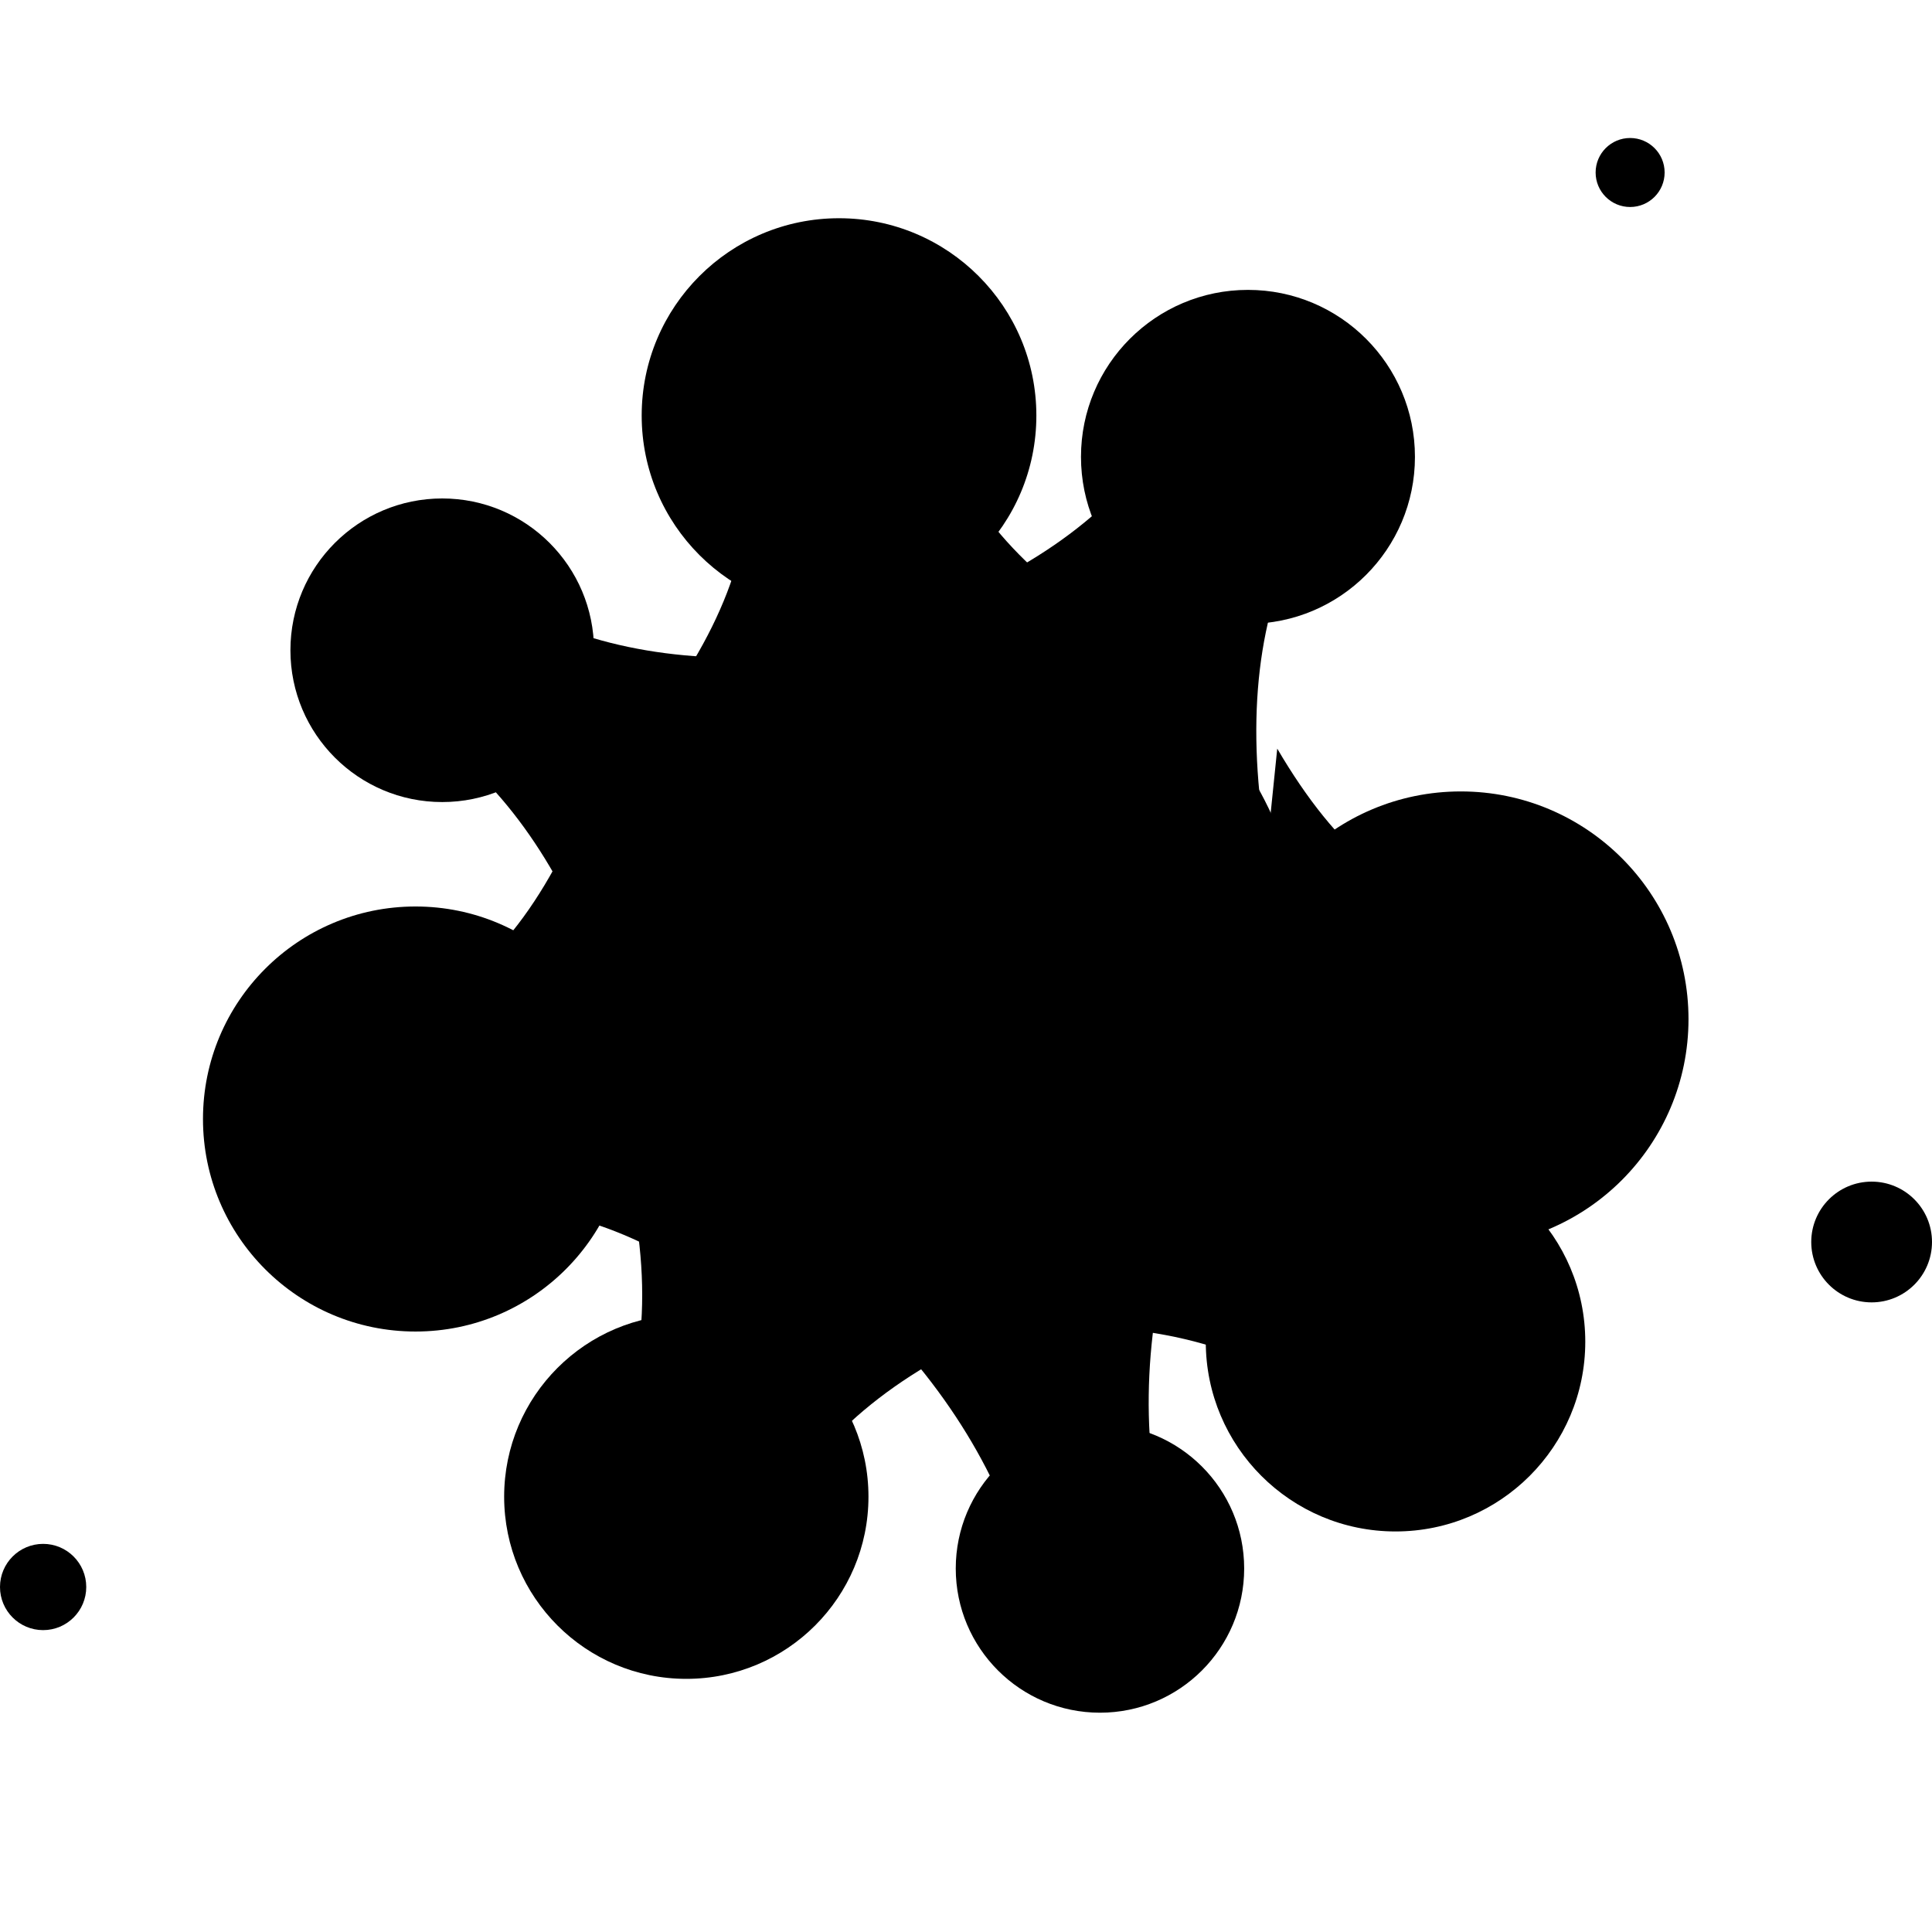
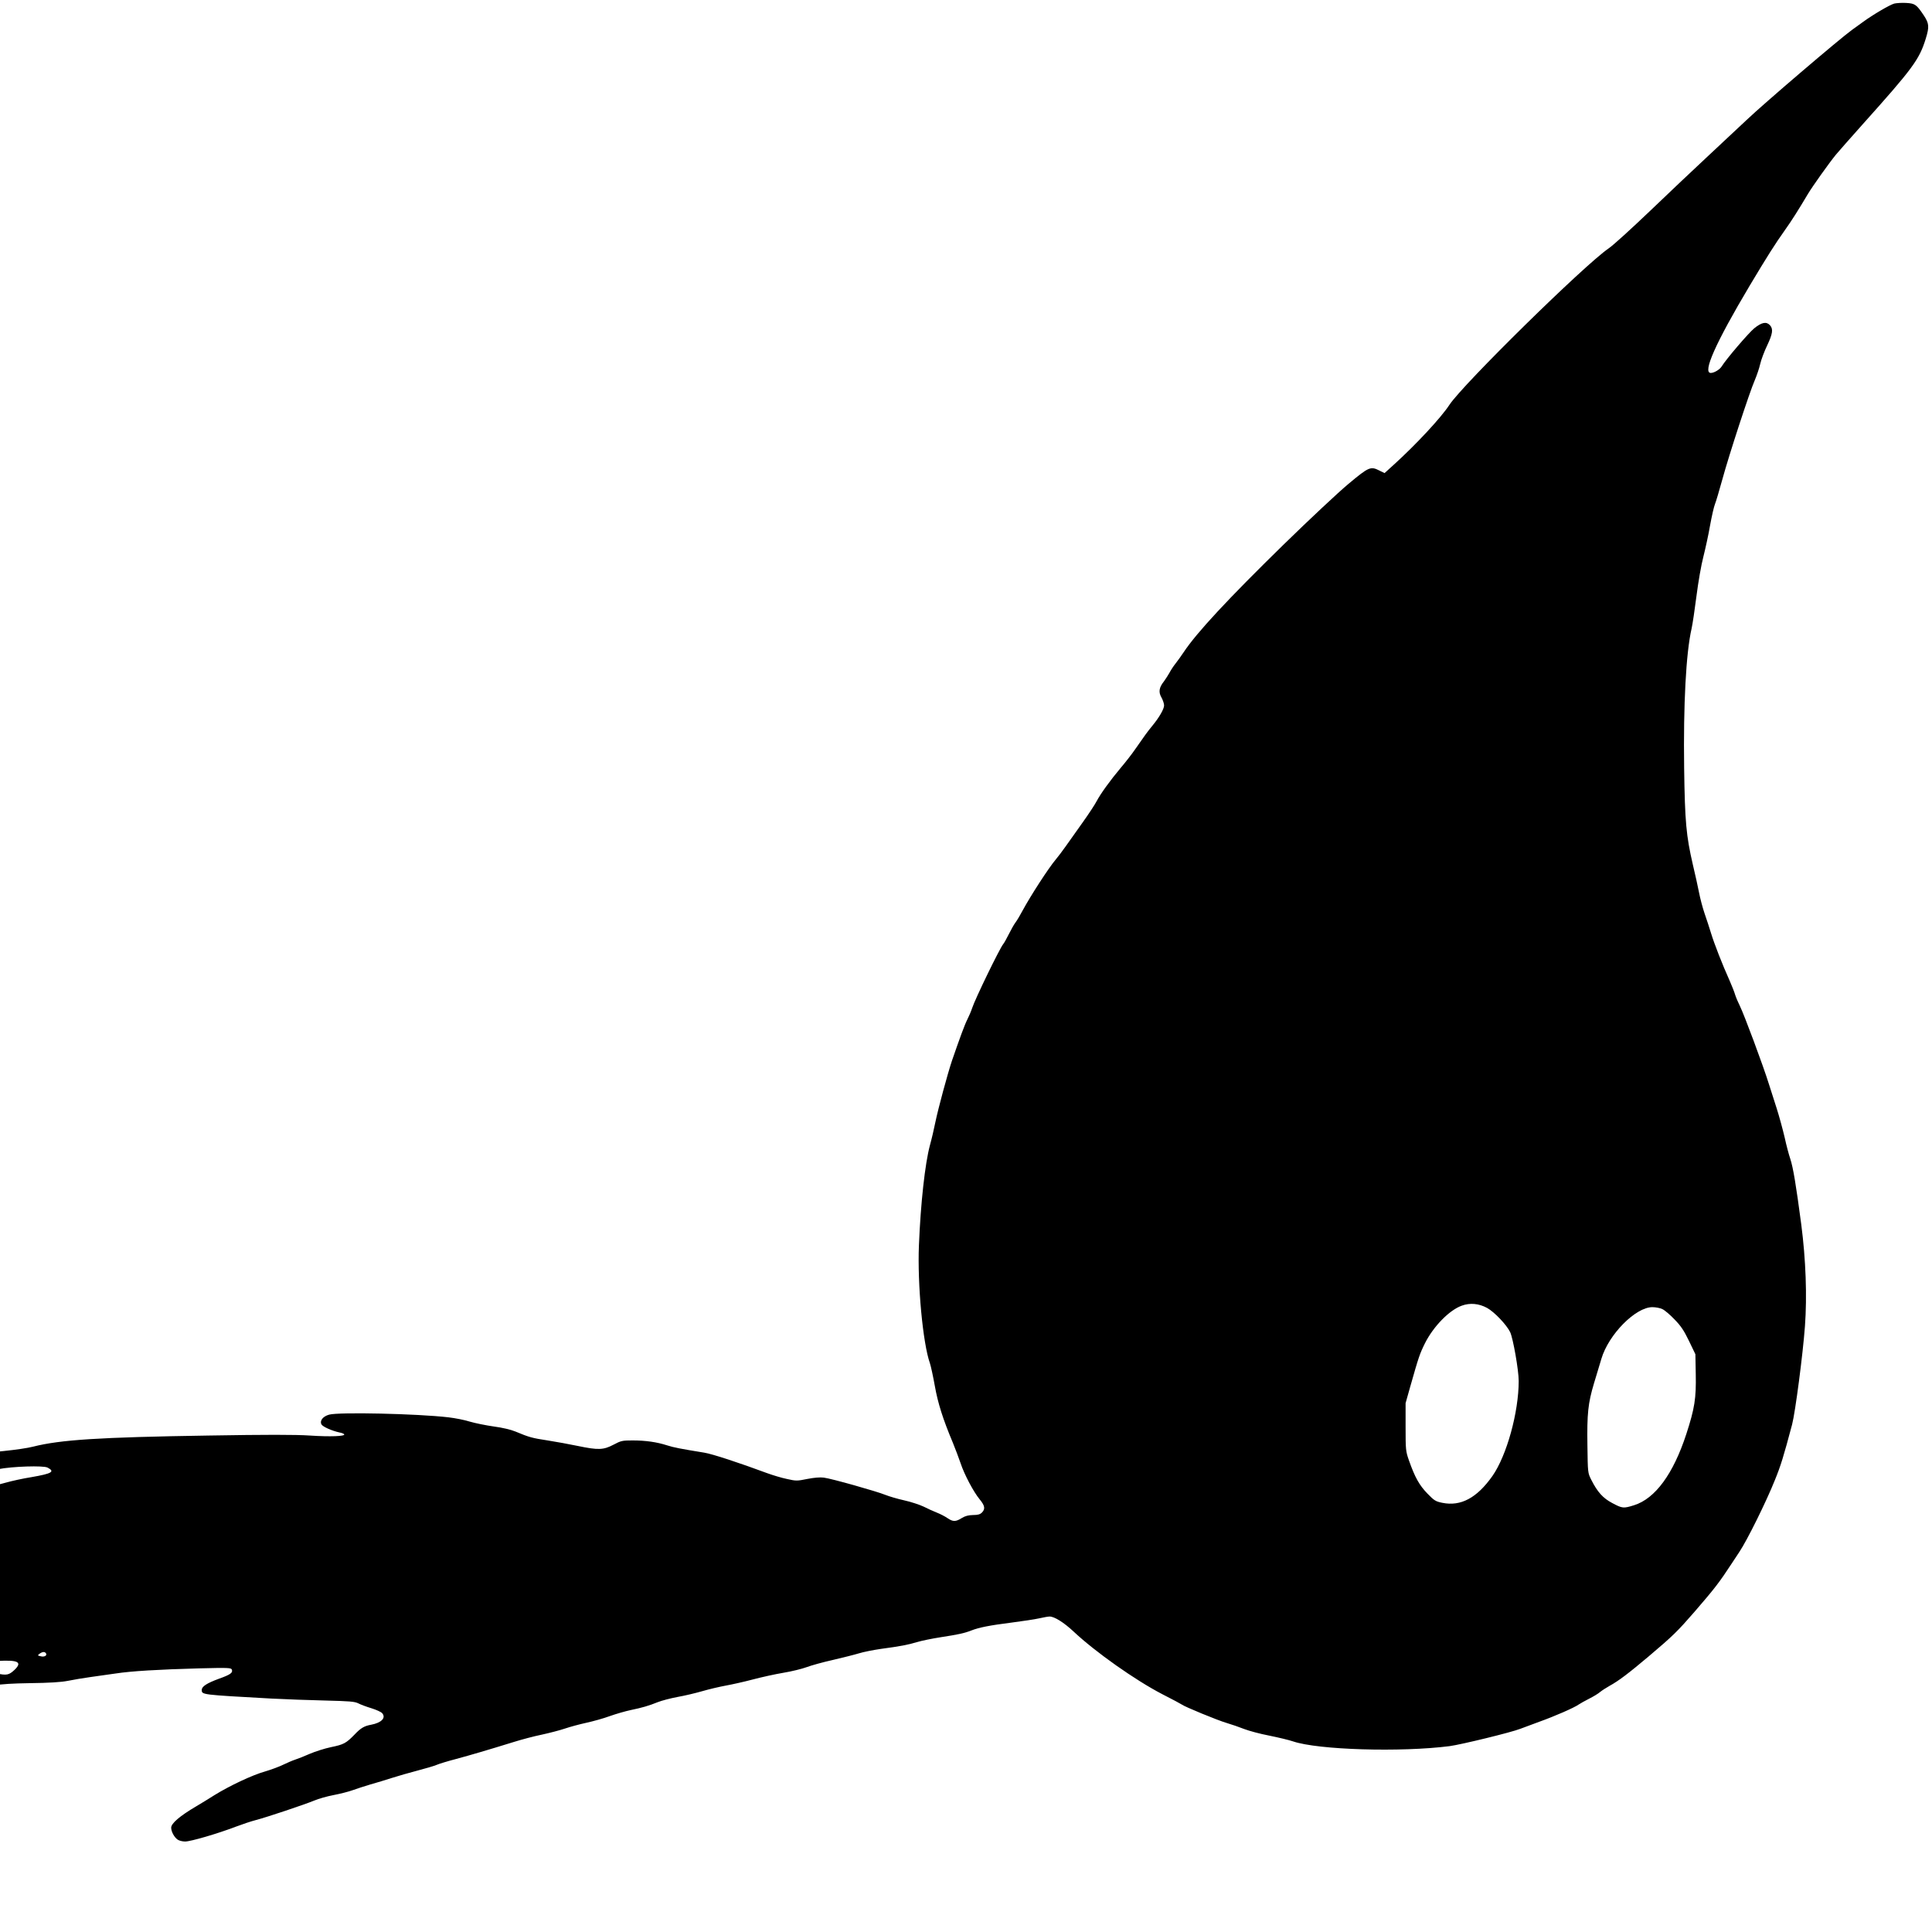
- <svg xmlns="http://www.w3.org/2000/svg" style="color-scheme:light dark" width="64" height="64" viewBox="-4.5 0 112 100" fill="light-dark(#1d1d1f,#f5f5f7)" aria-hidden="true" focusable="false">
-   <rect x="28.88" y="28.88" width="42.24" height="42.24" rx="21.12" />
-   <path d="M66.595 66.289Q73.497 58.634 79.514 59.646L80.854 46.514Q74.756 46.29 69.543 37.399Z" />
-   <circle cx="80.184" cy="53.08" r="13.2" />
-   <path d="M68.51 39.967Q67.515 29.825 71.988 22.989L63.705 17.98Q59.729 25.117 50.286 28.948Z" />
-   <circle cx="67.846" cy="20.485" r="9.68" />
-   <path d="M59.096 29.862Q50.717 24.142 49.765 17.058L38.513 19.125Q40.141 26.085 34.342 34.409Z" />
-   <circle cx="44.139" cy="18.091" r="11.44" />
-   <path d="M39.845 32.098Q30.114 32.492 23.492 27.98L18.78 35.412Q25.684 39.477 29.477 48.448Z" />
-   <circle cx="21.136" cy="31.696" r="8.8" />
-   <path d="M28.769 42.076Q24.454 51.419 17.862 52.957L21.312 64.784Q27.697 62.537 36.358 68.096Z" />
-   <circle cx="19.587" cy="58.87" r="12.32" />
-   <path d="M31.684 61.374Q34.247 71.434 30.523 78.487L40.05 83.043Q43.202 75.717 52.643 71.397Z" />
-   <circle cx="35.286" cy="80.765" r="10.56" />
-   <path d="M45.769 69.914Q53.164 77.249 55.226 85.999L63.307 83.855Q60.76 75.234 63.546 65.198Z" />
-   <circle cx="59.266" cy="84.927" r="8.36" />
-   <path d="M56.31 70.892Q66.915 70.657 72.9 76.023L79.9 67.537Q73.495 62.681 71.711 52.225Z" />
-   <circle cx="76.4" cy="71.78" r="11" />
-   <circle cx="104" cy="66" r="3.5" />
-   <circle cx="90" cy="4" r="2" />
-   <circle cx="-2" cy="86" r="2.5" />
+ <svg xmlns="http://www.w3.org/2000/svg" viewBox="1664.0 1092.0 1580.0 1580.0" width="64" height="64" style="color-scheme:light dark" fill="light-dark(#1d1d1f,#f5f5f7)" aria-hidden="true">
+   <g id="ol-trazo" transform="translate(0,4096) scale(0.1,-0.1)" stroke="none">
+     <path d="M32132 30011 c-35 -9 -177 -92 -257 -151 -27 -20 -68 -49 -90 -65 -101 -73 -717 -599 -860 -735 -55 -52 -195 -183 -310 -290 -115 -107 -332 -312 -482 -456 -150 -143 -301 -281 -337 -305 -198 -135 -1191 -1111 -1302 -1279 -69 -106 -273 -325 -455 -490 l-76 -69 -39 19 c-75 39 -88 33 -256 -107 -84 -70 -323 -294 -532 -498 -453 -443 -710 -719 -816 -879 -19 -29 -49 -70 -66 -92 -17 -21 -39 -55 -49 -74 -10 -19 -31 -51 -46 -72 -41 -51 -46 -89 -20 -133 11 -20 21 -49 21 -64 0 -29 -40 -99 -99 -170 -37 -45 -63 -81 -140 -192 -24 -35 -76 -102 -116 -149 -85 -101 -165 -212 -196 -271 -12 -24 -61 -99 -110 -168 -49 -70 -113 -159 -142 -200 -28 -40 -66 -90 -83 -110 -59 -70 -205 -295 -273 -421 -19 -36 -44 -78 -57 -95 -12 -16 -36 -59 -54 -95 -18 -36 -38 -72 -45 -80 -30 -36 -233 -455 -255 -525 -7 -22 -24 -62 -38 -90 -23 -45 -61 -149 -127 -340 -36 -108 -112 -389 -135 -500 -11 -55 -31 -141 -45 -191 -40 -149 -76 -473 -90 -819 -13 -318 32 -801 90 -964 8 -24 26 -107 40 -185 25 -141 66 -271 148 -466 21 -52 50 -128 63 -167 30 -91 105 -233 156 -295 43 -52 47 -79 18 -108 -15 -15 -34 -20 -72 -20 -38 -1 -64 -7 -93 -25 -50 -31 -71 -31 -117 0 -20 14 -59 34 -87 45 -28 11 -77 33 -108 49 -32 15 -103 39 -158 51 -55 12 -125 33 -155 45 -68 28 -439 133 -503 141 -30 4 -79 0 -135 -11 -84 -17 -91 -17 -167 0 -44 9 -116 31 -160 47 -232 86 -448 157 -515 168 -196 32 -249 42 -305 60 -84 27 -175 40 -281 40 -85 0 -95 -2 -157 -35 -82 -43 -124 -45 -292 -10 -66 14 -177 34 -246 45 -126 19 -152 26 -264 73 -36 15 -107 32 -176 41 -64 9 -153 27 -197 40 -44 14 -122 29 -174 35 -257 30 -897 44 -976 22 -51 -14 -79 -49 -63 -80 11 -19 84 -52 148 -66 18 -3 35 -10 38 -15 10 -16 -114 -21 -280 -10 -122 8 -356 8 -835 0 -888 -14 -1205 -34 -1430 -91 -41 -11 -146 -26 -234 -35 -185 -18 -225 -29 -245 -65 -13 -24 -13 -29 2 -52 28 -44 85 -53 192 -32 116 23 370 31 404 13 63 -33 36 -49 -131 -78 -70 -11 -165 -32 -210 -45 -79 -23 -130 -32 -333 -55 -49 -5 -143 -24 -208 -40 -65 -17 -204 -44 -310 -60 -106 -16 -217 -37 -247 -45 -30 -9 -129 -31 -220 -50 -101 -21 -265 -67 -425 -119 -359 -117 -473 -151 -600 -181 -60 -15 -130 -35 -155 -47 -25 -11 -76 -31 -114 -44 -38 -13 -93 -38 -123 -54 -30 -17 -77 -40 -106 -51 -88 -34 -493 -232 -607 -297 -90 -51 -200 -124 -295 -197 -44 -34 -101 -76 -128 -94 -26 -18 -55 -43 -64 -57 -38 -59 -1 -132 61 -120 17 4 60 24 96 45 94 57 141 69 186 48 39 -19 49 -36 40 -72 -9 -35 -159 -133 -271 -178 -253 -100 -250 -98 -369 -216 -123 -121 -140 -131 -253 -162 -108 -29 -196 -73 -249 -123 -50 -48 -56 -78 -19 -102 34 -22 83 -13 235 47 203 78 231 83 345 59 90 -18 100 -19 163 -4 97 23 119 15 190 -65 96 -108 141 -120 279 -76 43 13 130 35 193 49 63 13 153 38 200 55 199 74 516 137 529 106 3 -5 -14 -23 -37 -38 -81 -54 -41 -137 66 -137 64 0 211 29 287 56 38 14 120 41 180 58 61 18 133 44 161 59 28 14 89 35 135 47 46 11 112 32 145 45 34 13 99 34 145 45 46 12 127 39 180 60 53 21 125 46 160 55 87 22 233 95 294 146 61 51 136 87 275 129 58 17 132 45 165 60 63 31 136 42 347 56 177 11 214 -8 146 -73 -45 -42 -64 -46 -147 -28 -114 24 -164 20 -287 -24 -60 -21 -133 -44 -162 -51 -30 -7 -65 -23 -80 -35 -25 -22 -26 -23 -9 -48 37 -57 151 -59 284 -6 163 65 262 80 522 84 163 2 261 8 316 19 44 9 127 23 185 31 58 8 150 21 205 29 129 20 355 33 682 42 239 6 263 5 269 -10 10 -26 -11 -41 -106 -75 -98 -36 -140 -63 -140 -91 0 -40 -5 -39 570 -71 113 -6 311 -13 440 -16 199 -5 240 -8 270 -23 19 -10 67 -28 107 -40 39 -12 79 -30 88 -40 34 -38 -5 -79 -90 -95 -56 -10 -85 -27 -135 -80 -69 -71 -89 -82 -192 -103 -53 -11 -131 -36 -175 -55 -43 -19 -96 -40 -118 -47 -22 -7 -66 -26 -97 -41 -32 -16 -99 -41 -150 -56 -104 -29 -292 -118 -413 -193 -44 -28 -111 -69 -150 -92 -136 -80 -205 -140 -205 -175 0 -32 25 -78 52 -97 12 -9 40 -16 62 -16 45 0 262 63 411 120 56 21 130 46 166 55 89 23 402 128 479 160 35 15 106 35 159 45 53 10 123 28 156 40 33 12 98 33 145 47 47 13 126 37 175 53 50 16 144 43 209 60 66 17 136 38 155 46 20 9 92 31 161 49 122 33 255 72 475 140 61 19 162 46 226 59 64 14 149 36 190 50 41 14 119 35 174 47 55 12 142 36 193 55 51 18 127 40 170 49 92 19 148 35 222 65 30 12 102 31 160 42 58 10 150 32 205 48 55 16 141 36 190 45 50 9 149 31 221 50 71 19 185 44 251 55 67 11 152 32 190 46 37 14 134 41 215 59 81 19 177 43 213 54 35 11 115 27 177 36 164 22 225 34 298 56 36 11 124 29 195 40 142 22 190 32 249 55 64 25 152 42 326 64 91 12 193 27 228 35 35 8 74 15 86 15 39 0 117 -49 196 -123 179 -168 505 -398 725 -512 83 -42 155 -81 160 -85 21 -17 293 -129 365 -150 41 -12 107 -35 145 -50 39 -15 131 -40 205 -54 74 -15 162 -36 194 -47 205 -70 882 -90 1281 -39 96 13 507 113 579 142 28 11 98 37 156 58 123 44 284 114 320 140 14 9 52 31 86 48 34 17 74 41 90 55 16 13 51 35 77 50 75 41 155 102 320 241 200 169 237 206 376 366 165 191 202 239 306 398 6 9 33 50 60 91 63 94 218 407 289 584 49 120 71 191 142 458 26 100 88 572 105 804 18 246 7 544 -30 830 -43 326 -67 469 -90 538 -11 32 -32 110 -46 175 -15 64 -44 171 -65 237 -21 66 -50 156 -64 200 -47 151 -203 570 -238 640 -14 28 -31 68 -38 90 -6 22 -27 74 -45 115 -60 133 -126 303 -151 385 -13 44 -38 118 -54 165 -16 47 -36 123 -45 170 -9 47 -32 150 -51 230 -54 234 -65 349 -71 789 -7 519 15 941 61 1141 8 36 26 156 40 267 14 111 39 255 56 319 16 64 42 180 55 257 14 77 32 155 40 174 8 19 35 110 60 201 56 205 224 718 265 811 16 38 37 98 45 134 8 36 34 104 57 152 45 95 51 134 23 165 -29 32 -67 25 -129 -25 -47 -39 -228 -250 -267 -313 -16 -25 -61 -52 -88 -52 -70 0 39 245 317 712 144 241 210 345 287 453 59 83 112 167 191 300 38 63 171 250 228 320 23 27 120 138 216 245 413 461 466 532 519 704 30 98 28 124 -18 193 -58 86 -70 95 -143 99 -35 2 -78 -1 -96 -5z m-3331 -10667 c60 -33 159 -137 189 -198 24 -50 70 -312 70 -400 0 -256 -98 -610 -215 -777 -127 -180 -259 -250 -410 -219 -54 11 -66 18 -122 76 -66 68 -102 133 -150 269 -27 77 -28 87 -28 275 l0 195 38 135 c70 246 77 267 121 356 69 137 199 270 300 306 68 25 140 18 207 -18z m1434 -10 c18 -8 63 -46 99 -84 53 -54 78 -92 119 -177 l52 -108 3 -162 c4 -198 -9 -281 -77 -490 -107 -328 -255 -529 -428 -583 -86 -27 -96 -26 -178 18 -76 40 -121 90 -172 191 -28 56 -28 57 -31 279 -4 260 5 347 54 510 20 64 46 154 60 199 59 200 280 423 417 423 27 0 64 -7 82 -16z m-13219 -2815 c11 -18 -13 -32 -43 -24 -27 6 -27 7 -9 21 24 17 42 18 52 3z M14286 19970 c-55 -5 -162 -25 -239 -45 -76 -20 -183 -45 -236 -55 -53 -11 -141 -35 -196 -54 -55 -19 -136 -46 -180 -60 -170 -53 -320 -107 -350 -126 -18 -11 -62 -31 -98 -45 -109 -41 -436 -219 -557 -303 -122 -85 -180 -134 -280 -238 -181 -187 -227 -288 -202 -440 12 -75 38 -115 114 -174 54 -43 103 -60 243 -86 268 -48 862 -11 1106 69 57 19 142 42 188 51 46 10 122 31 170 47 47 17 120 41 161 53 41 13 111 38 155 56 44 18 96 37 115 42 98 26 676 315 734 366 12 10 35 27 51 37 56 34 144 116 190 177 43 57 45 63 45 127 0 59 4 74 31 114 17 26 48 60 69 77 40 32 100 136 100 174 0 12 -14 44 -30 73 -27 46 -39 56 -113 93 -97 48 -170 59 -270 40 -58 -11 -70 -10 -133 11 -61 19 -93 22 -279 25 -115 1 -255 -2 -309 -6z M16012 18055 c-67 -19 -89 -31 -102 -55 -17 -32 19 -43 131 -38 80 3 104 8 126 24 37 28 39 48 7 63 -43 19 -105 22 -162 6z M10045 16675 c-60 -12 -123 -28 -139 -34 -93 -37 -286 -208 -316 -280 -20 -50 8 -96 80 -134 47 -25 62 -28 105 -23 79 9 293 72 363 107 72 35 182 133 206 183 43 91 5 164 -99 191 -73 18 -66 19 -200 -10z M7195 15576 c-104 -24 -208 -51 -230 -61 -22 -9 -85 -32 -139 -52 -55 -19 -129 -49 -165 -67 -36 -19 -77 -37 -91 -41 -24 -7 -137 -76 -295 -178 -235 -153 -379 -287 -472 -439 -71 -117 -86 -177 -62 -263 22 -79 166 -186 289 -214 90 -21 355 -6 440 24 25 9 102 32 172 50 70 19 154 47 185 63 32 16 76 35 98 42 46 14 271 129 314 160 16 11 57 36 91 55 85 48 290 200 372 275 37 33 95 96 129 138 129 159 165 296 109 407 -31 60 -56 74 -195 111 -76 20 -131 27 -230 30 -124 3 -138 2 -320 -40z M11435 15370 c-16 -5 -59 -15 -95 -24 -122 -27 -366 -198 -390 -272 -27 -82 13 -162 92 -186 33 -10 46 -8 106 15 37 15 103 39 147 53 80 26 186 81 300 157 169 112 167 153 -7 226 -103 43 -106 44 -153 31z" />
+   </g>
</svg>
